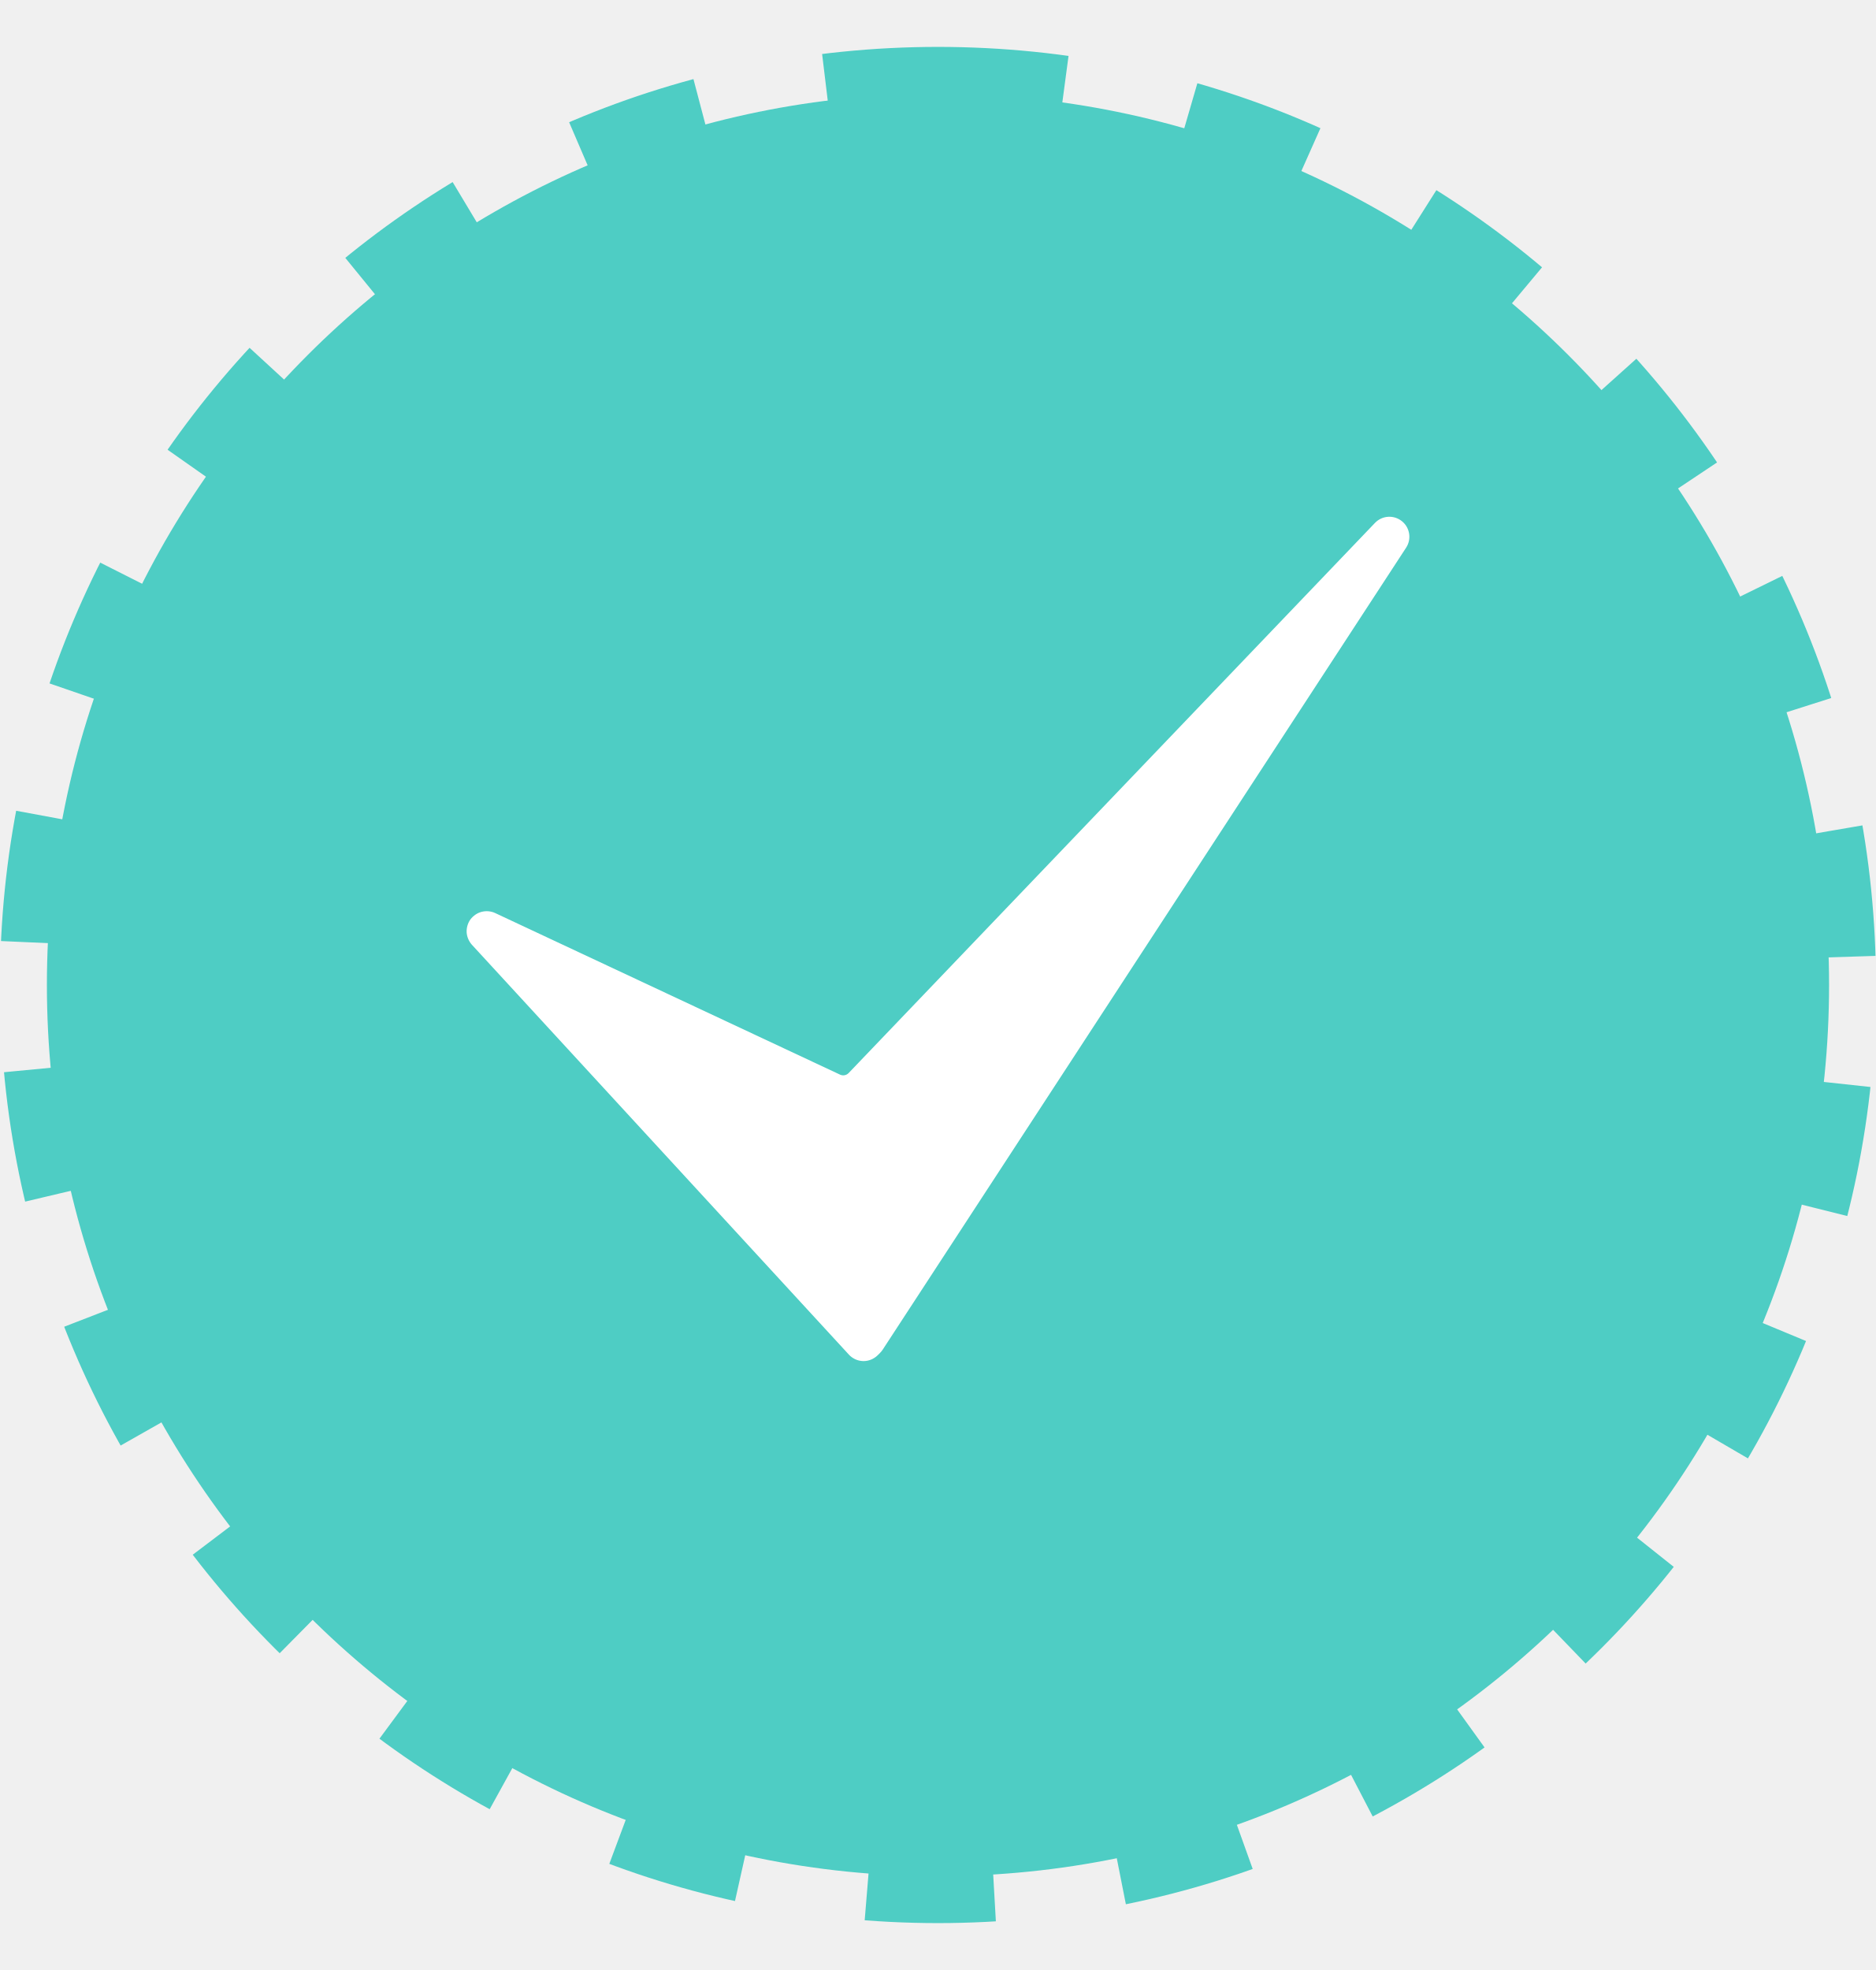
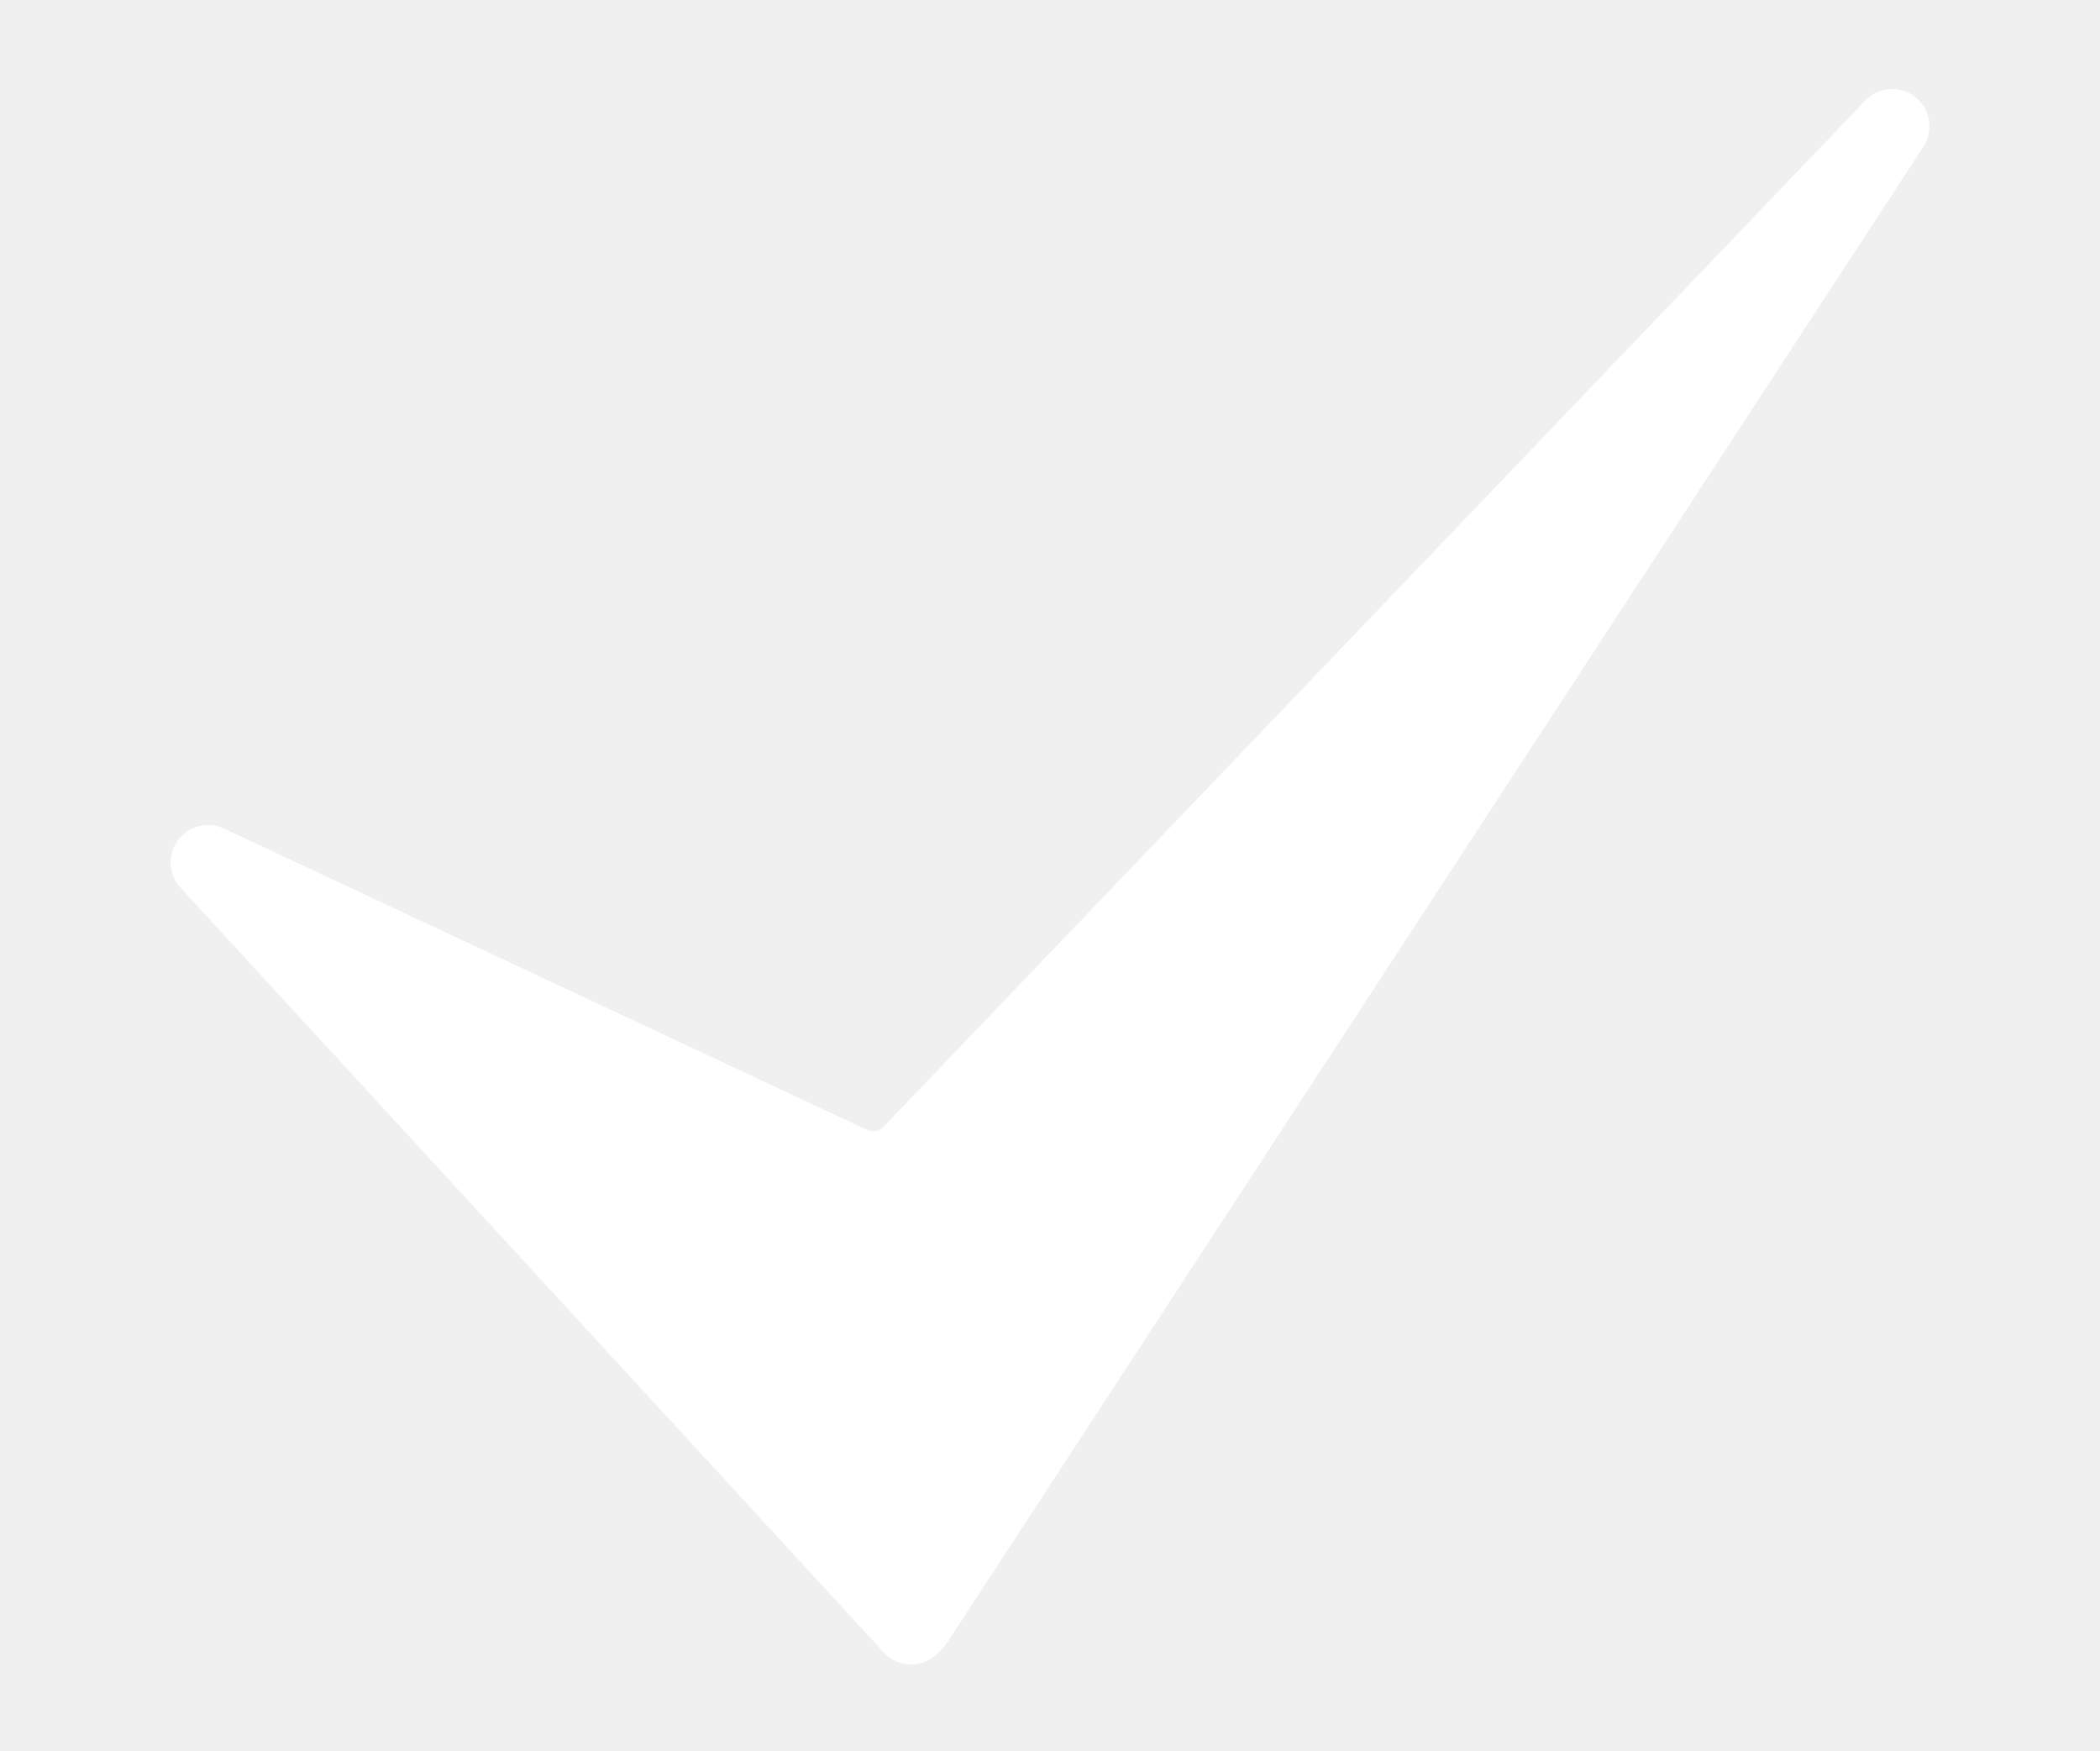
- <svg xmlns="http://www.w3.org/2000/svg" width="20" height="21" viewBox="0 0 20 21" fill="none">
-   <rect x="0.5" y="1" width="19" height="19" rx="9.5" fill="#4ECDC4" />
-   <rect x="0.5" y="1" width="19" height="19" rx="9.5" stroke="#4ECDC4" stroke-dasharray="1.33 1.33" />
-   <path d="M9.207 14.509H9.202C9.174 14.508 9.145 14.502 9.119 14.49C9.093 14.478 9.069 14.461 9.05 14.44L5.031 10.071C4.998 10.034 4.978 9.987 4.975 9.938C4.973 9.889 4.987 9.84 5.016 9.8C5.046 9.761 5.088 9.732 5.135 9.72C5.183 9.708 5.234 9.712 5.279 9.733L8.957 11.456C8.988 11.47 9.024 11.463 9.048 11.438L14.658 5.575C14.734 5.495 14.858 5.486 14.945 5.555C15.031 5.623 15.051 5.746 14.991 5.838L9.41 14.388C9.402 14.4 9.392 14.412 9.382 14.422L9.357 14.447C9.317 14.486 9.263 14.509 9.207 14.509Z" fill="white" />
+ <svg xmlns="http://www.w3.org/2000/svg" width="12" height="10" viewBox="0 0 12 10" fill="none">
+   <path d="M5.207 9.509H5.202C5.174 9.508 5.145 9.502 5.119 9.49C5.093 9.478 5.069 9.461 5.05 9.44L1.031 5.071C0.998 5.034 0.978 4.987 0.975 4.938C0.973 4.889 0.987 4.84 1.016 4.8C1.046 4.761 1.088 4.732 1.135 4.72C1.183 4.708 1.234 4.712 1.279 4.733L4.957 6.456C4.988 6.47 5.024 6.463 5.048 6.438L10.658 0.575C10.734 0.495 10.858 0.486 10.945 0.555C11.031 0.623 11.051 0.746 10.991 0.838L5.41 9.388C5.402 9.4 5.392 9.411 5.382 9.422L5.357 9.447C5.317 9.486 5.263 9.509 5.207 9.509Z" fill="white" />
</svg>
